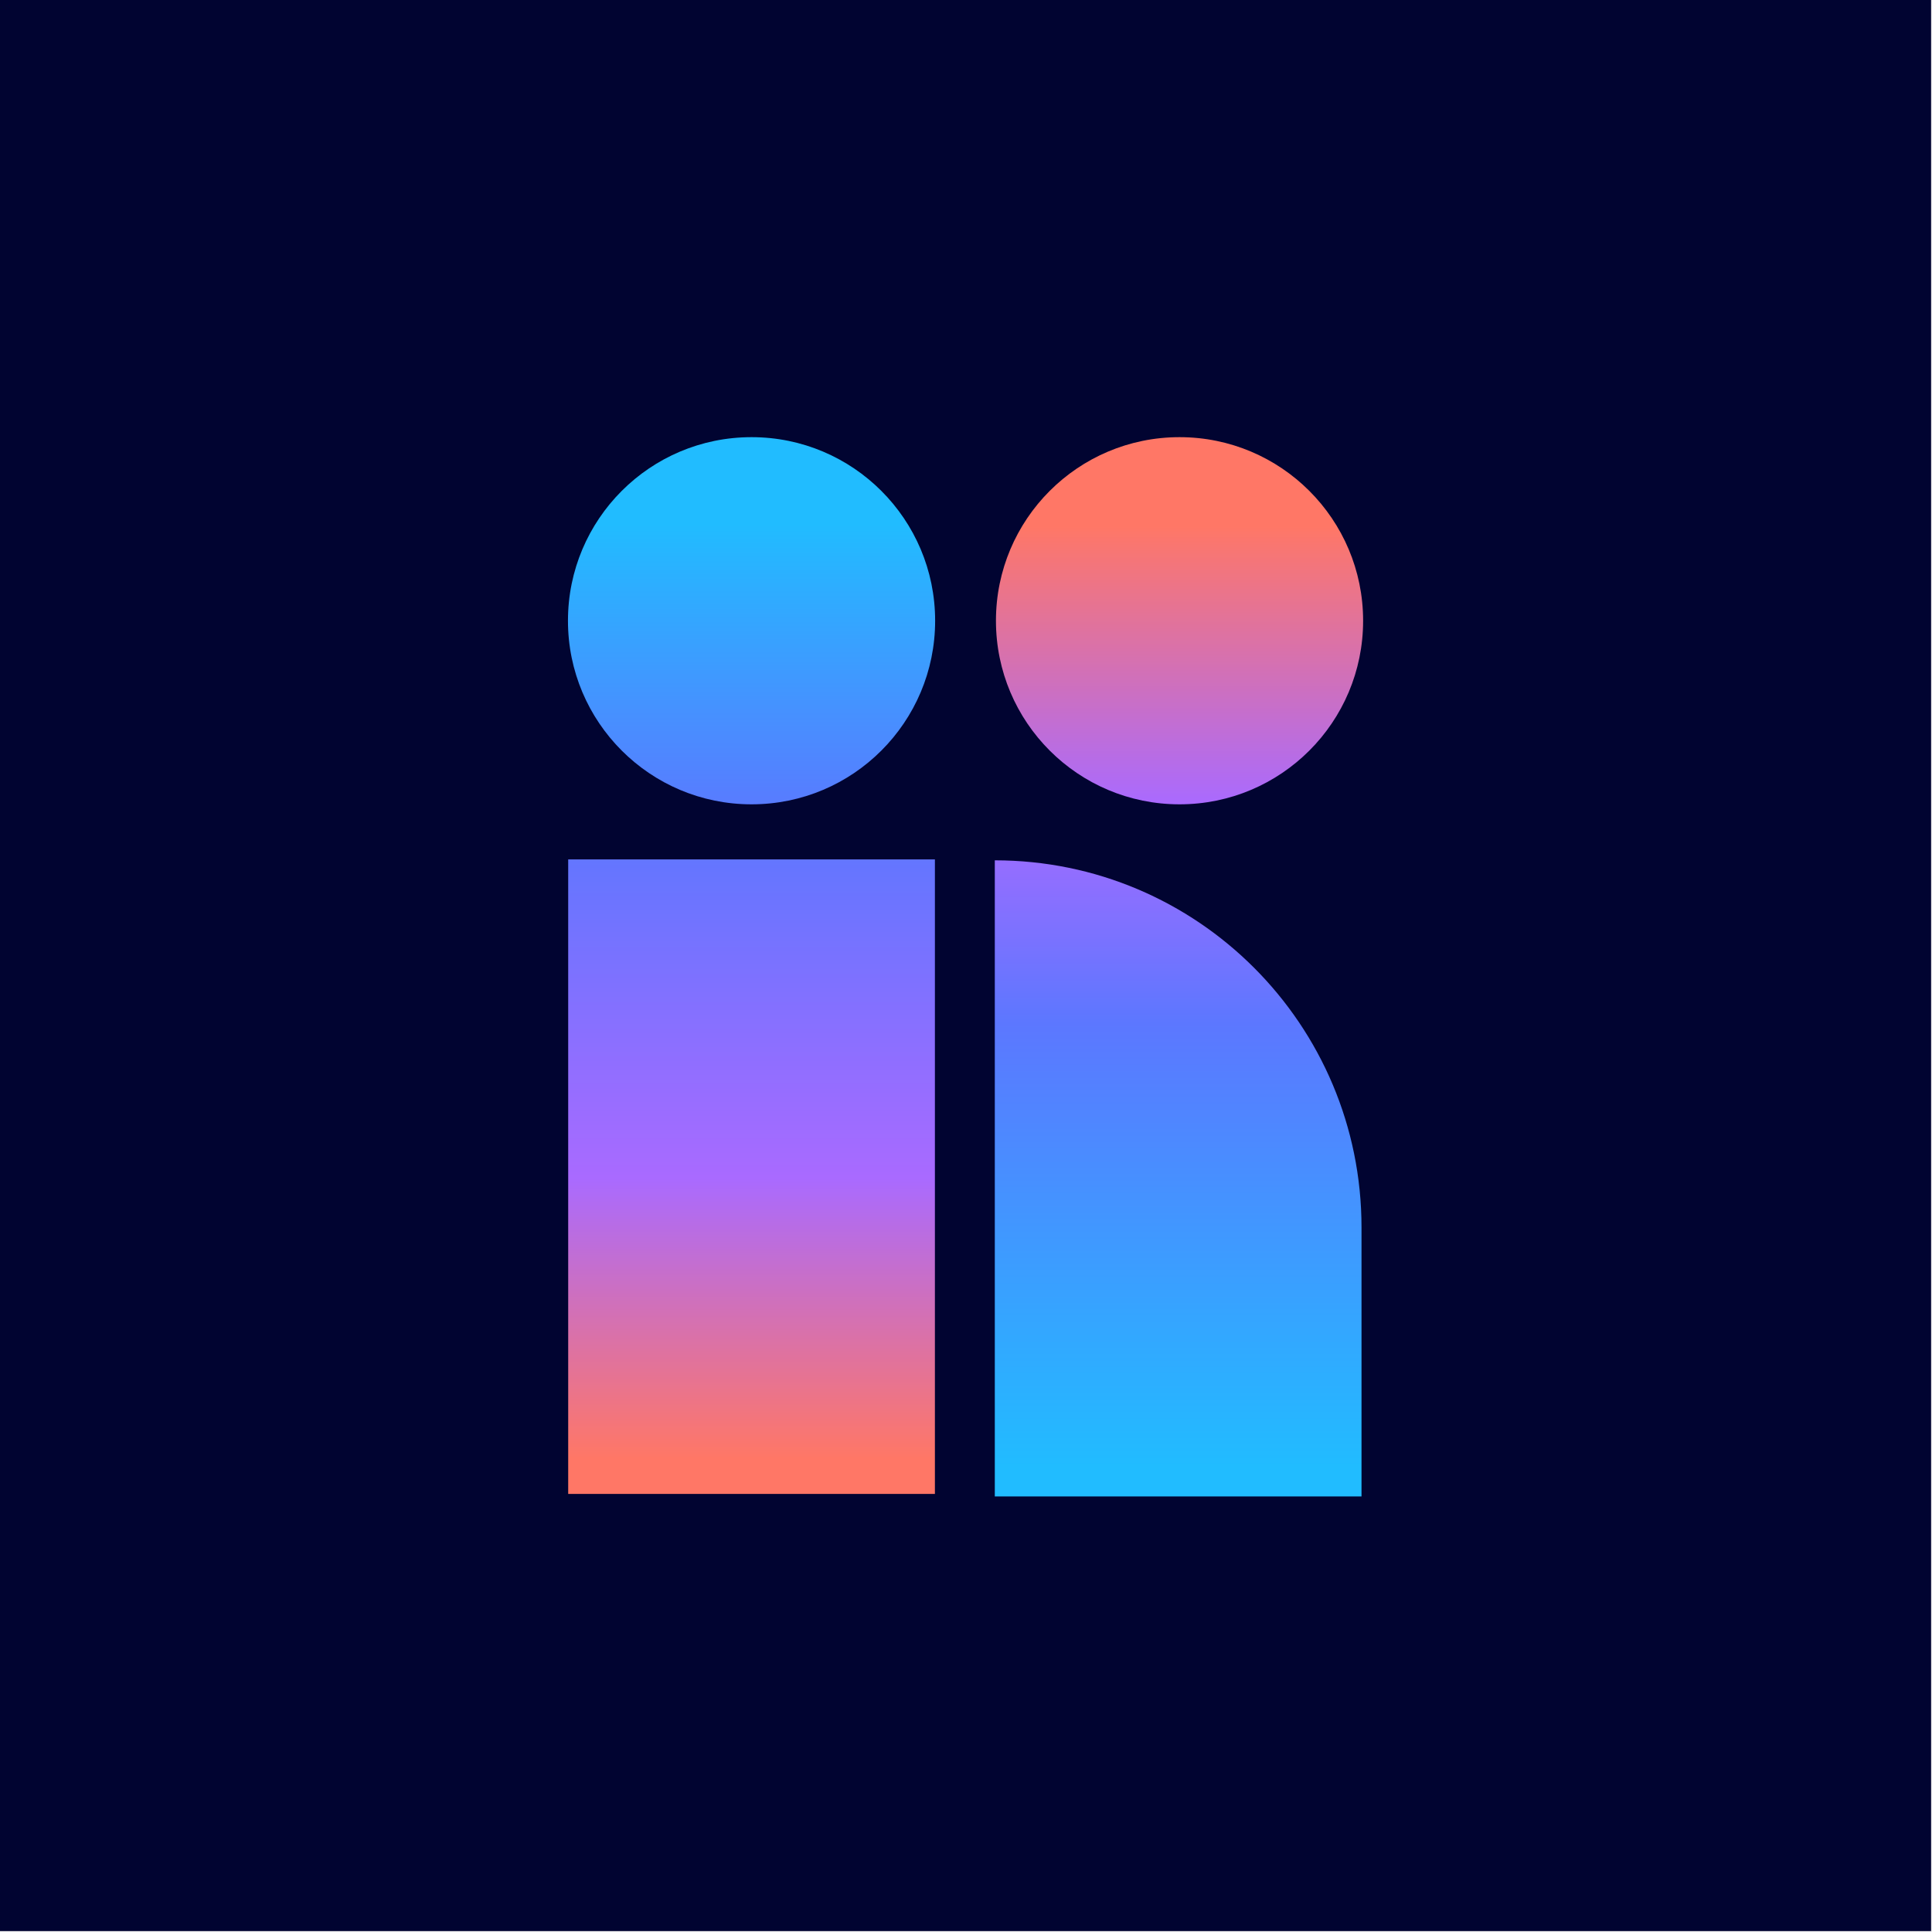
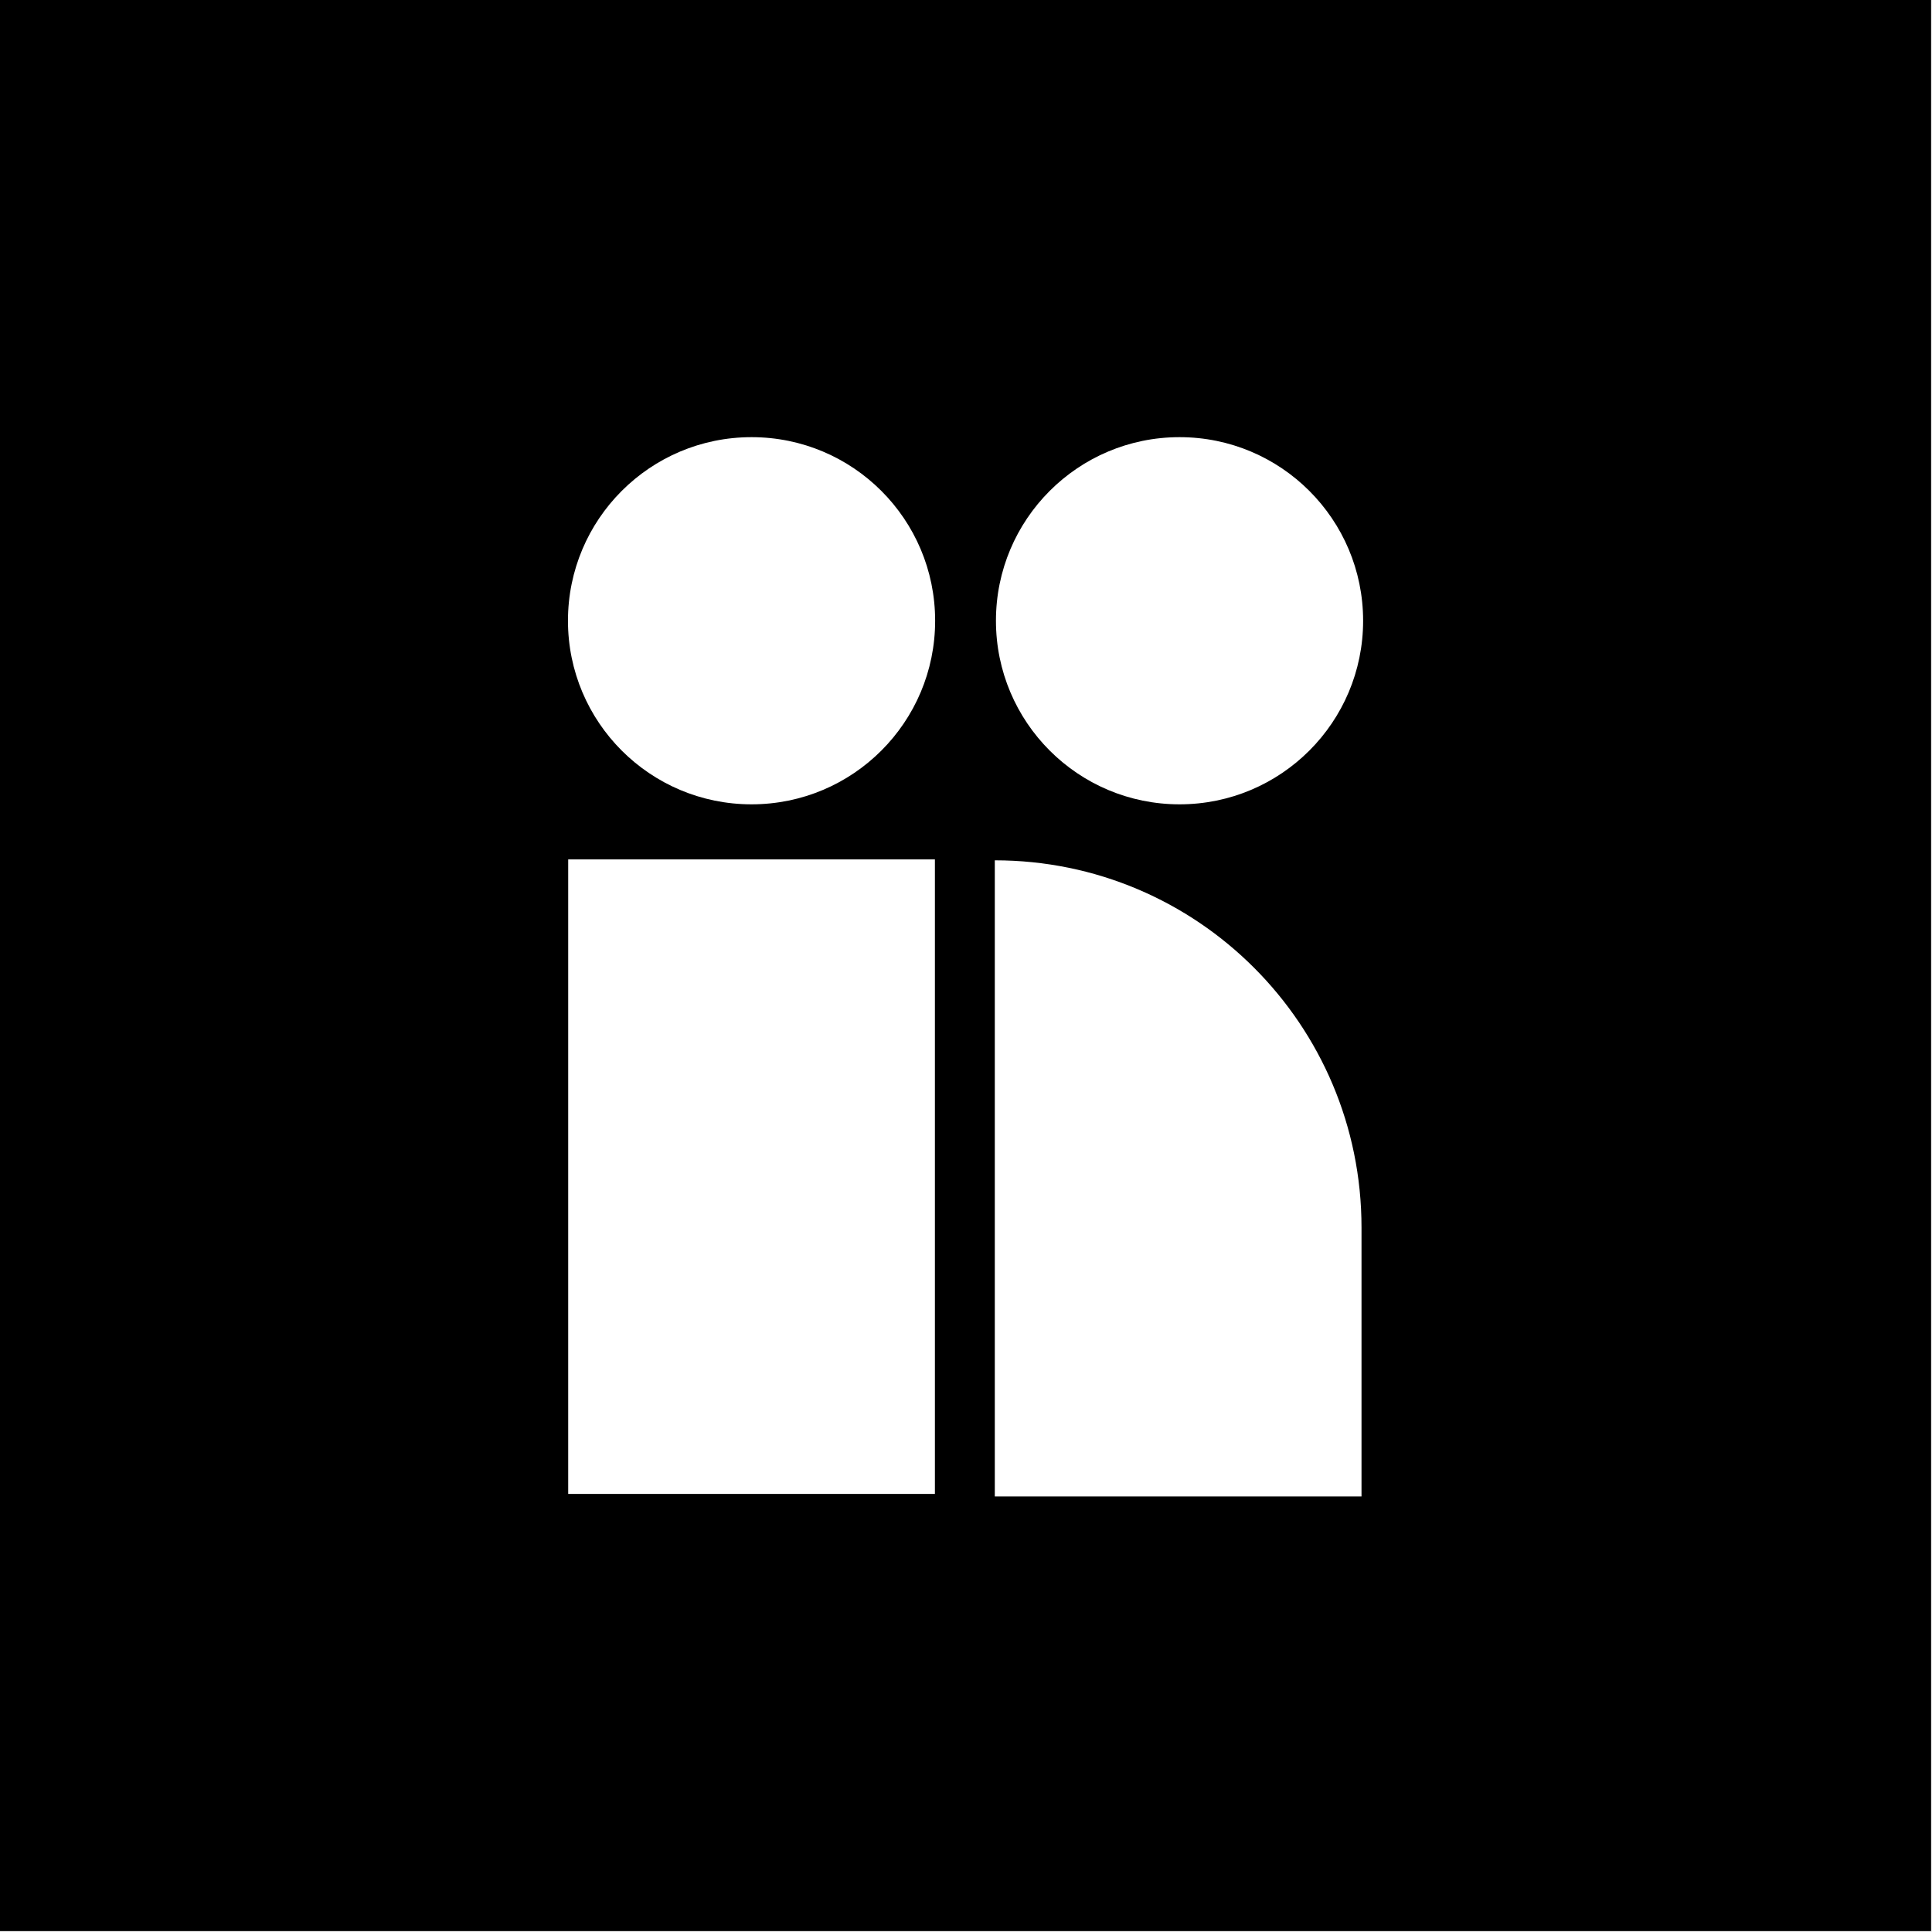
<svg xmlns="http://www.w3.org/2000/svg" version="1.1" id="Layer_1" x="0px" y="0px" viewBox="0 0 841.9 841.9" style="enable-background:new 0 0 841.9 841.9;" xml:space="preserve">
  <style type="text/css">
- 	.st7{fill:#010431;}
- 	.st8{fill:url(#SVGID_2_);}
- 	.st9{fill:url(#SVGID_00000083086676139759016520000010244069534917039524_);}
+ 	.st0{fill:#FFFFFF;}
+   .st1{fill:#000000;}
</style>
-   <rect x="-0.5" y="-0.5" class="st7" width="842" height="842" />
-   <linearGradient id="SVGID_2_" gradientUnits="userSpaceOnUse" x1="513.805" y1="-572.777" x2="513.805" y2="-1004.271" gradientTransform="matrix(1 0 0 1 -5.508423e-02 1211.949)">
-     <stop offset="0" style="stop-color:#21BCFF" />
-     <stop offset="0.448" style="stop-color:#5C77FF" />
-     <stop offset="0.669" style="stop-color:#A96AFF" />
-     <stop offset="0.95" style="stop-color:#FF7766" />
-   </linearGradient>
-   <path class="st8" d="M434,270.5c0-44.2,35.8-80,80-80s80,35.8,80,80s-35.8,80-80,80S434,314.7,434,270.5z M433.5,374.9v277.2h159.8  V534.9C593.3,446.5,521.8,374.9,433.5,374.9z" />
-   <linearGradient id="SVGID_00000110464565709603092210000005136457294863076799_" gradientUnits="userSpaceOnUse" x1="327.555" y1="-1031.62" x2="327.555" y2="-574.157" gradientTransform="matrix(1 0 0 1 -5.508423e-02 1211.949)">
-     <stop offset="0.105" style="stop-color:#21BCFF" />
-     <stop offset="0.391" style="stop-color:#5C77FF" />
-     <stop offset="0.728" style="stop-color:#A96AFF" />
-     <stop offset="0.995" style="stop-color:#FF7766" />
-   </linearGradient>
-   <path style="fill:url(#SVGID_00000110464565709603092210000005136457294863076799_);" d="M247.6,374.5h159.8V651H247.6V374.5z   M327.5,190.5c-44.2,0-80,35.8-80,80s35.8,80,80,80s80-35.8,80-80S371.7,190.5,327.5,190.5z" />
+   <rect class="st1" x="-0.5" y="-0.5" width="842" height="842" />
+   <path class="st0" d="M434,270.5c0-44.2,35.8-80,80-80s80,35.8,80,80s-35.8,80-80,80S434,314.7,434,270.5z M433.5,374.9v277.2h159.8  V534.9C593.3,446.5,521.8,374.9,433.5,374.9z" />
+   <path class="st0" d="M247.6,374.5h159.8V651H247.6V374.5z M327.5,190.5c-44.2,0-80,35.8-80,80s35.8,80,80,80s80-35.8,80-80  S371.7,190.5,327.5,190.5z" />
</svg>
